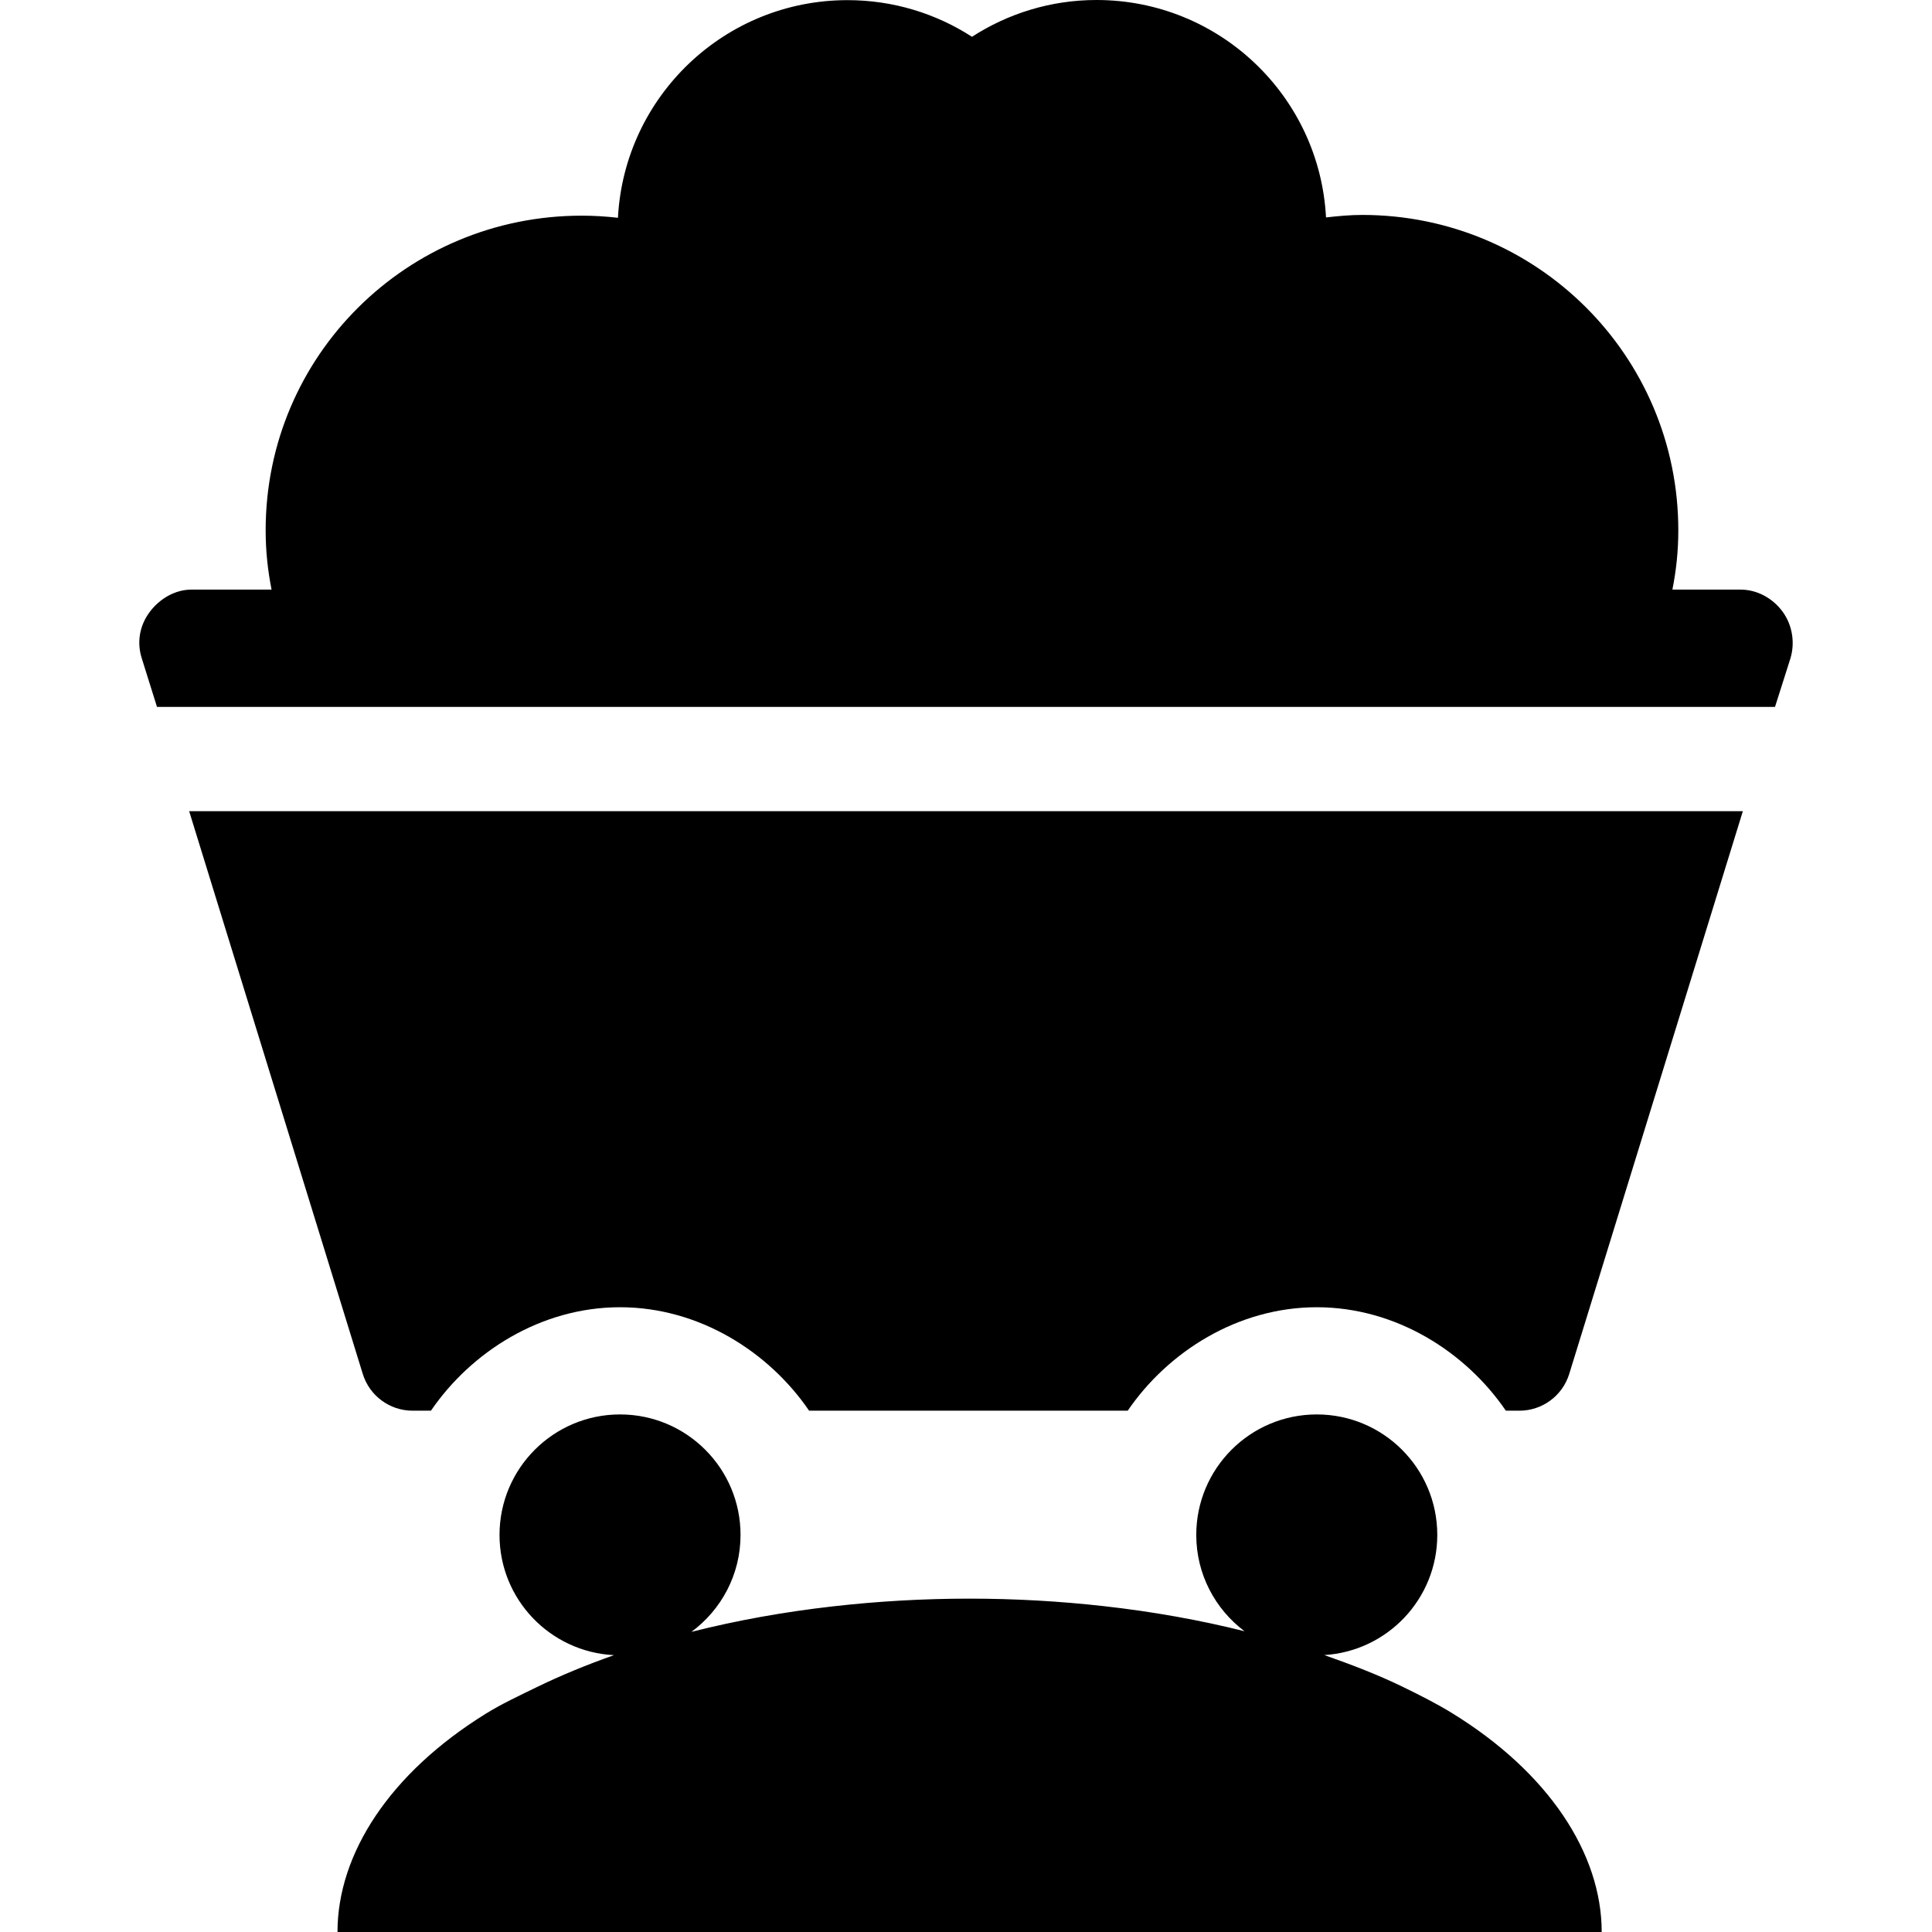
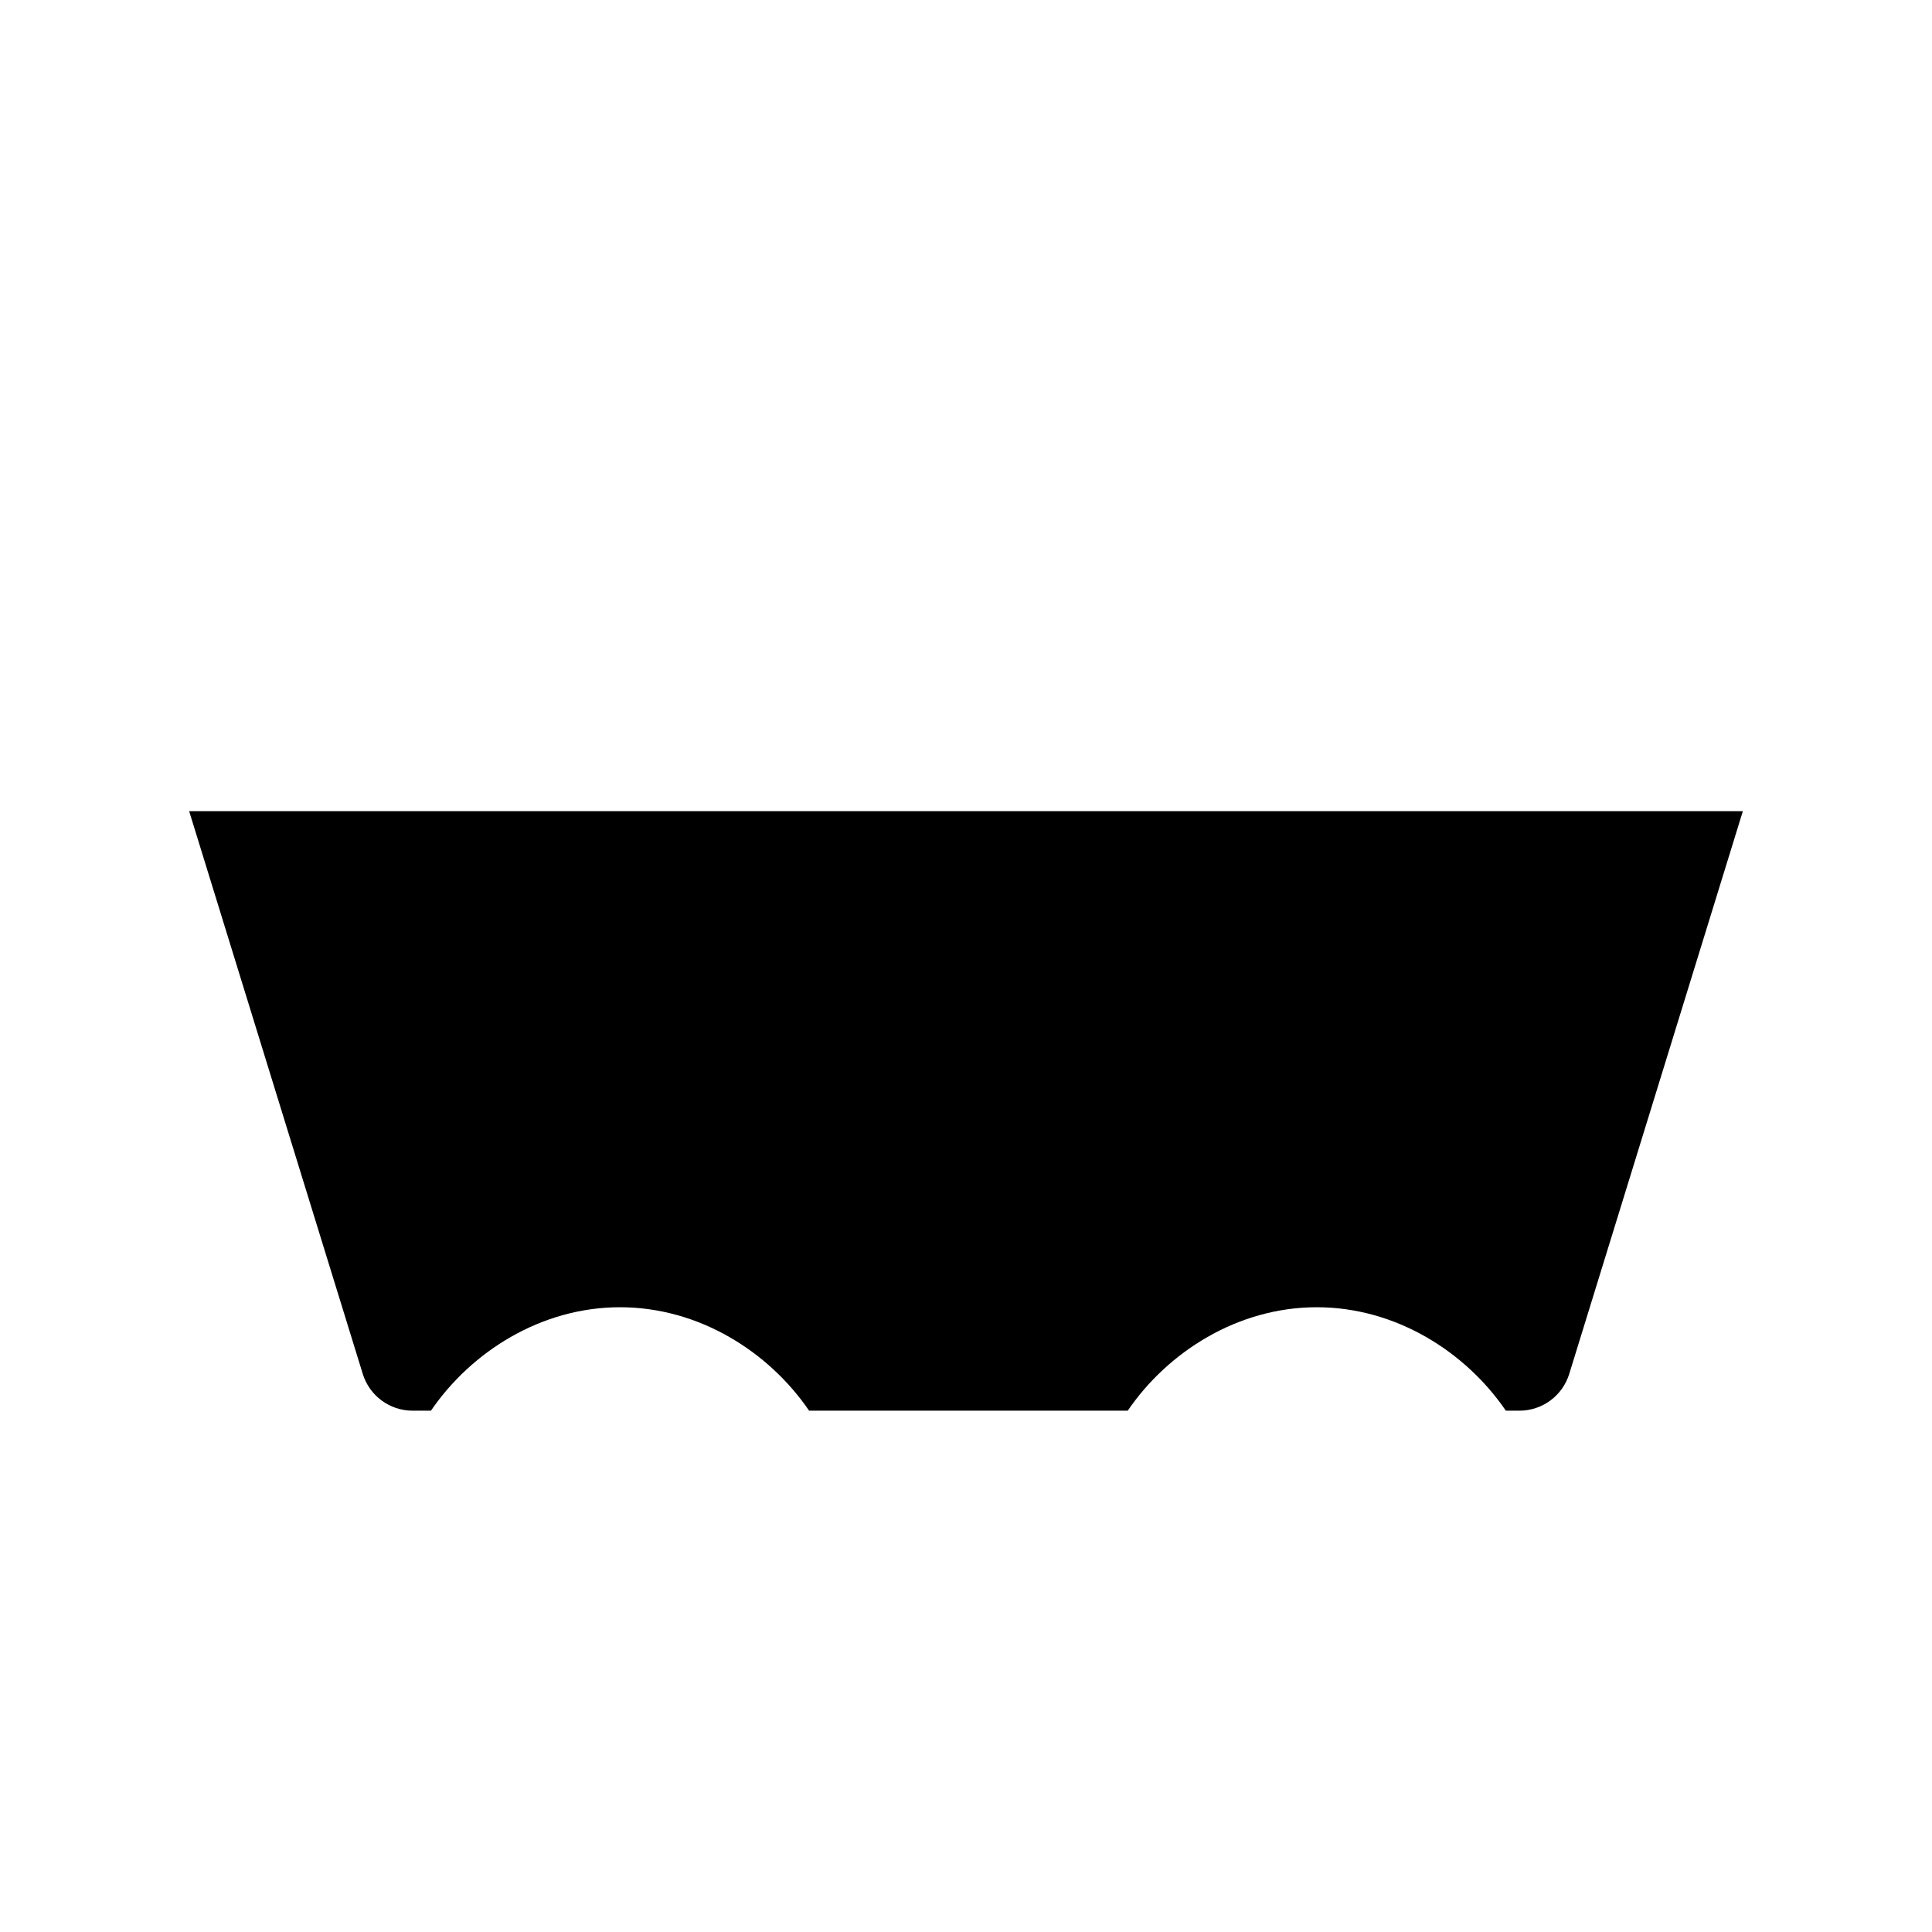
<svg xmlns="http://www.w3.org/2000/svg" version="1.1" id="Capa_1" x="0px" y="0px" viewBox="0 0 296.479 296.479" style="enable-background:new 0 0 296.479 296.479;" xml:space="preserve">
  <g>
-     <path d="M240.811,210.837l26.642-86.357H29.027l26.642,86.357c1.035,3.354,4.135,5.643,7.645,5.643h2.82   c6.143-9,16.849-15.875,29.014-15.875c12.165,0,22.871,6.875,29.014,15.875h48.894c6.143-9,16.849-15.875,29.014-15.875   c12.165,0,22.871,6.875,29.014,15.875h2.085C236.676,216.48,239.776,214.19,240.811,210.837z" />
-     <path d="M272.388,108.479l2.357-7.417c0.749-2.426,0.301-5.177-1.208-7.22c-1.508-2.045-3.897-3.363-6.437-3.363h-10.458   c0.589-3,0.906-5.915,0.906-9.108c0-26.785-21.715-48.388-48.5-48.388c-1.882,0-3.735,0.176-5.562,0.385   C202.512,14.761,187.116,0,168.265,0c-7.044,0-13.6,2.089-19.107,5.646c-5.507-3.557-12.063-5.624-19.106-5.624   c-18.851,0-34.247,14.792-35.223,33.399c-1.826-0.209-3.68-0.326-5.562-0.326c-26.785,0-48.5,21.49-48.5,48.275   c0,3.193,0.317,6.109,0.906,9.109H29.378c-2.54,0-4.929,1.431-6.437,3.476c-1.509,2.043-1.957,4.569-1.208,6.995l2.358,7.529   H272.388z" />
-     <path d="M203.224,253.983c9.671-0.6,17.337-8.613,17.337-18.436c0-10.213-8.28-18.492-18.493-18.492   c-10.213,0-18.493,8.279-18.493,18.492c0,6.049,2.917,11.402,7.406,14.777c-6.862-1.719-14.112-3.014-21.623-3.854   c-6.688-0.748-13.57-1.148-20.567-1.148c-7.13,0-14.14,0.41-20.944,1.182c-7.559,0.857-14.851,2.174-21.744,3.918   c4.564-3.367,7.538-8.768,7.538-14.875c0-10.213-8.279-18.492-18.493-18.492c-10.213,0-18.493,8.279-18.493,18.492   c0,9.902,7.789,17.963,17.569,18.447c-4.174,1.471-8.151,3.107-11.87,4.918c-2.78,1.355-5.378,2.564-7.8,4.064   c-14.748,9.135-22.763,21.503-22.763,33.503h194c0-12-8.098-24.462-22.992-33.608c-2.357-1.447-4.878-2.72-7.57-4.032   C211.47,257.009,207.447,255.47,203.224,253.983z" />
+     <path d="M240.811,210.837l26.642-86.357H29.027l26.642,86.357c1.035,3.354,4.135,5.643,7.645,5.643h2.82   c6.143-9,16.849-15.875,29.014-15.875c12.165,0,22.871,6.875,29.014,15.875h48.894c6.143-9,16.849-15.875,29.014-15.875   c12.165,0,22.871,6.875,29.014,15.875h2.085C236.676,216.48,239.776,214.19,240.811,210.837z,M272.388,108.479l2.357-7.417c0.749-2.426,0.301-5.177-1.208-7.22c-1.508-2.045-3.897-3.363-6.437-3.363h-10.458   c0.589-3,0.906-5.915,0.906-9.108c0-26.785-21.715-48.388-48.5-48.388c-1.882,0-3.735,0.176-5.562,0.385   C202.512,14.761,187.116,0,168.265,0c-7.044,0-13.6,2.089-19.107,5.646c-5.507-3.557-12.063-5.624-19.106-5.624   c-18.851,0-34.247,14.792-35.223,33.399c-1.826-0.209-3.68-0.326-5.562-0.326c-26.785,0-48.5,21.49-48.5,48.275   c0,3.193,0.317,6.109,0.906,9.109H29.378c-2.54,0-4.929,1.431-6.437,3.476c-1.509,2.043-1.957,4.569-1.208,6.995l2.358,7.529   H272.388z,M203.224,253.983c9.671-0.6,17.337-8.613,17.337-18.436c0-10.213-8.28-18.492-18.493-18.492   c-10.213,0-18.493,8.279-18.493,18.492c0,6.049,2.917,11.402,7.406,14.777c-6.862-1.719-14.112-3.014-21.623-3.854   c-6.688-0.748-13.57-1.148-20.567-1.148c-7.13,0-14.14,0.41-20.944,1.182c-7.559,0.857-14.851,2.174-21.744,3.918   c4.564-3.367,7.538-8.768,7.538-14.875c0-10.213-8.279-18.492-18.493-18.492c-10.213,0-18.493,8.279-18.493,18.492   c0,9.902,7.789,17.963,17.569,18.447c-4.174,1.471-8.151,3.107-11.87,4.918c-2.78,1.355-5.378,2.564-7.8,4.064   c-14.748,9.135-22.763,21.503-22.763,33.503h194c0-12-8.098-24.462-22.992-33.608c-2.357-1.447-4.878-2.72-7.57-4.032   C211.47,257.009,207.447,255.47,203.224,253.983z" />
  </g>
  <g>
</g>
  <g>
</g>
  <g>
</g>
  <g>
</g>
  <g>
</g>
  <g>
</g>
  <g>
</g>
  <g>
</g>
  <g>
</g>
  <g>
</g>
  <g>
</g>
  <g>
</g>
  <g>
</g>
  <g>
</g>
  <g>
</g>
</svg>
